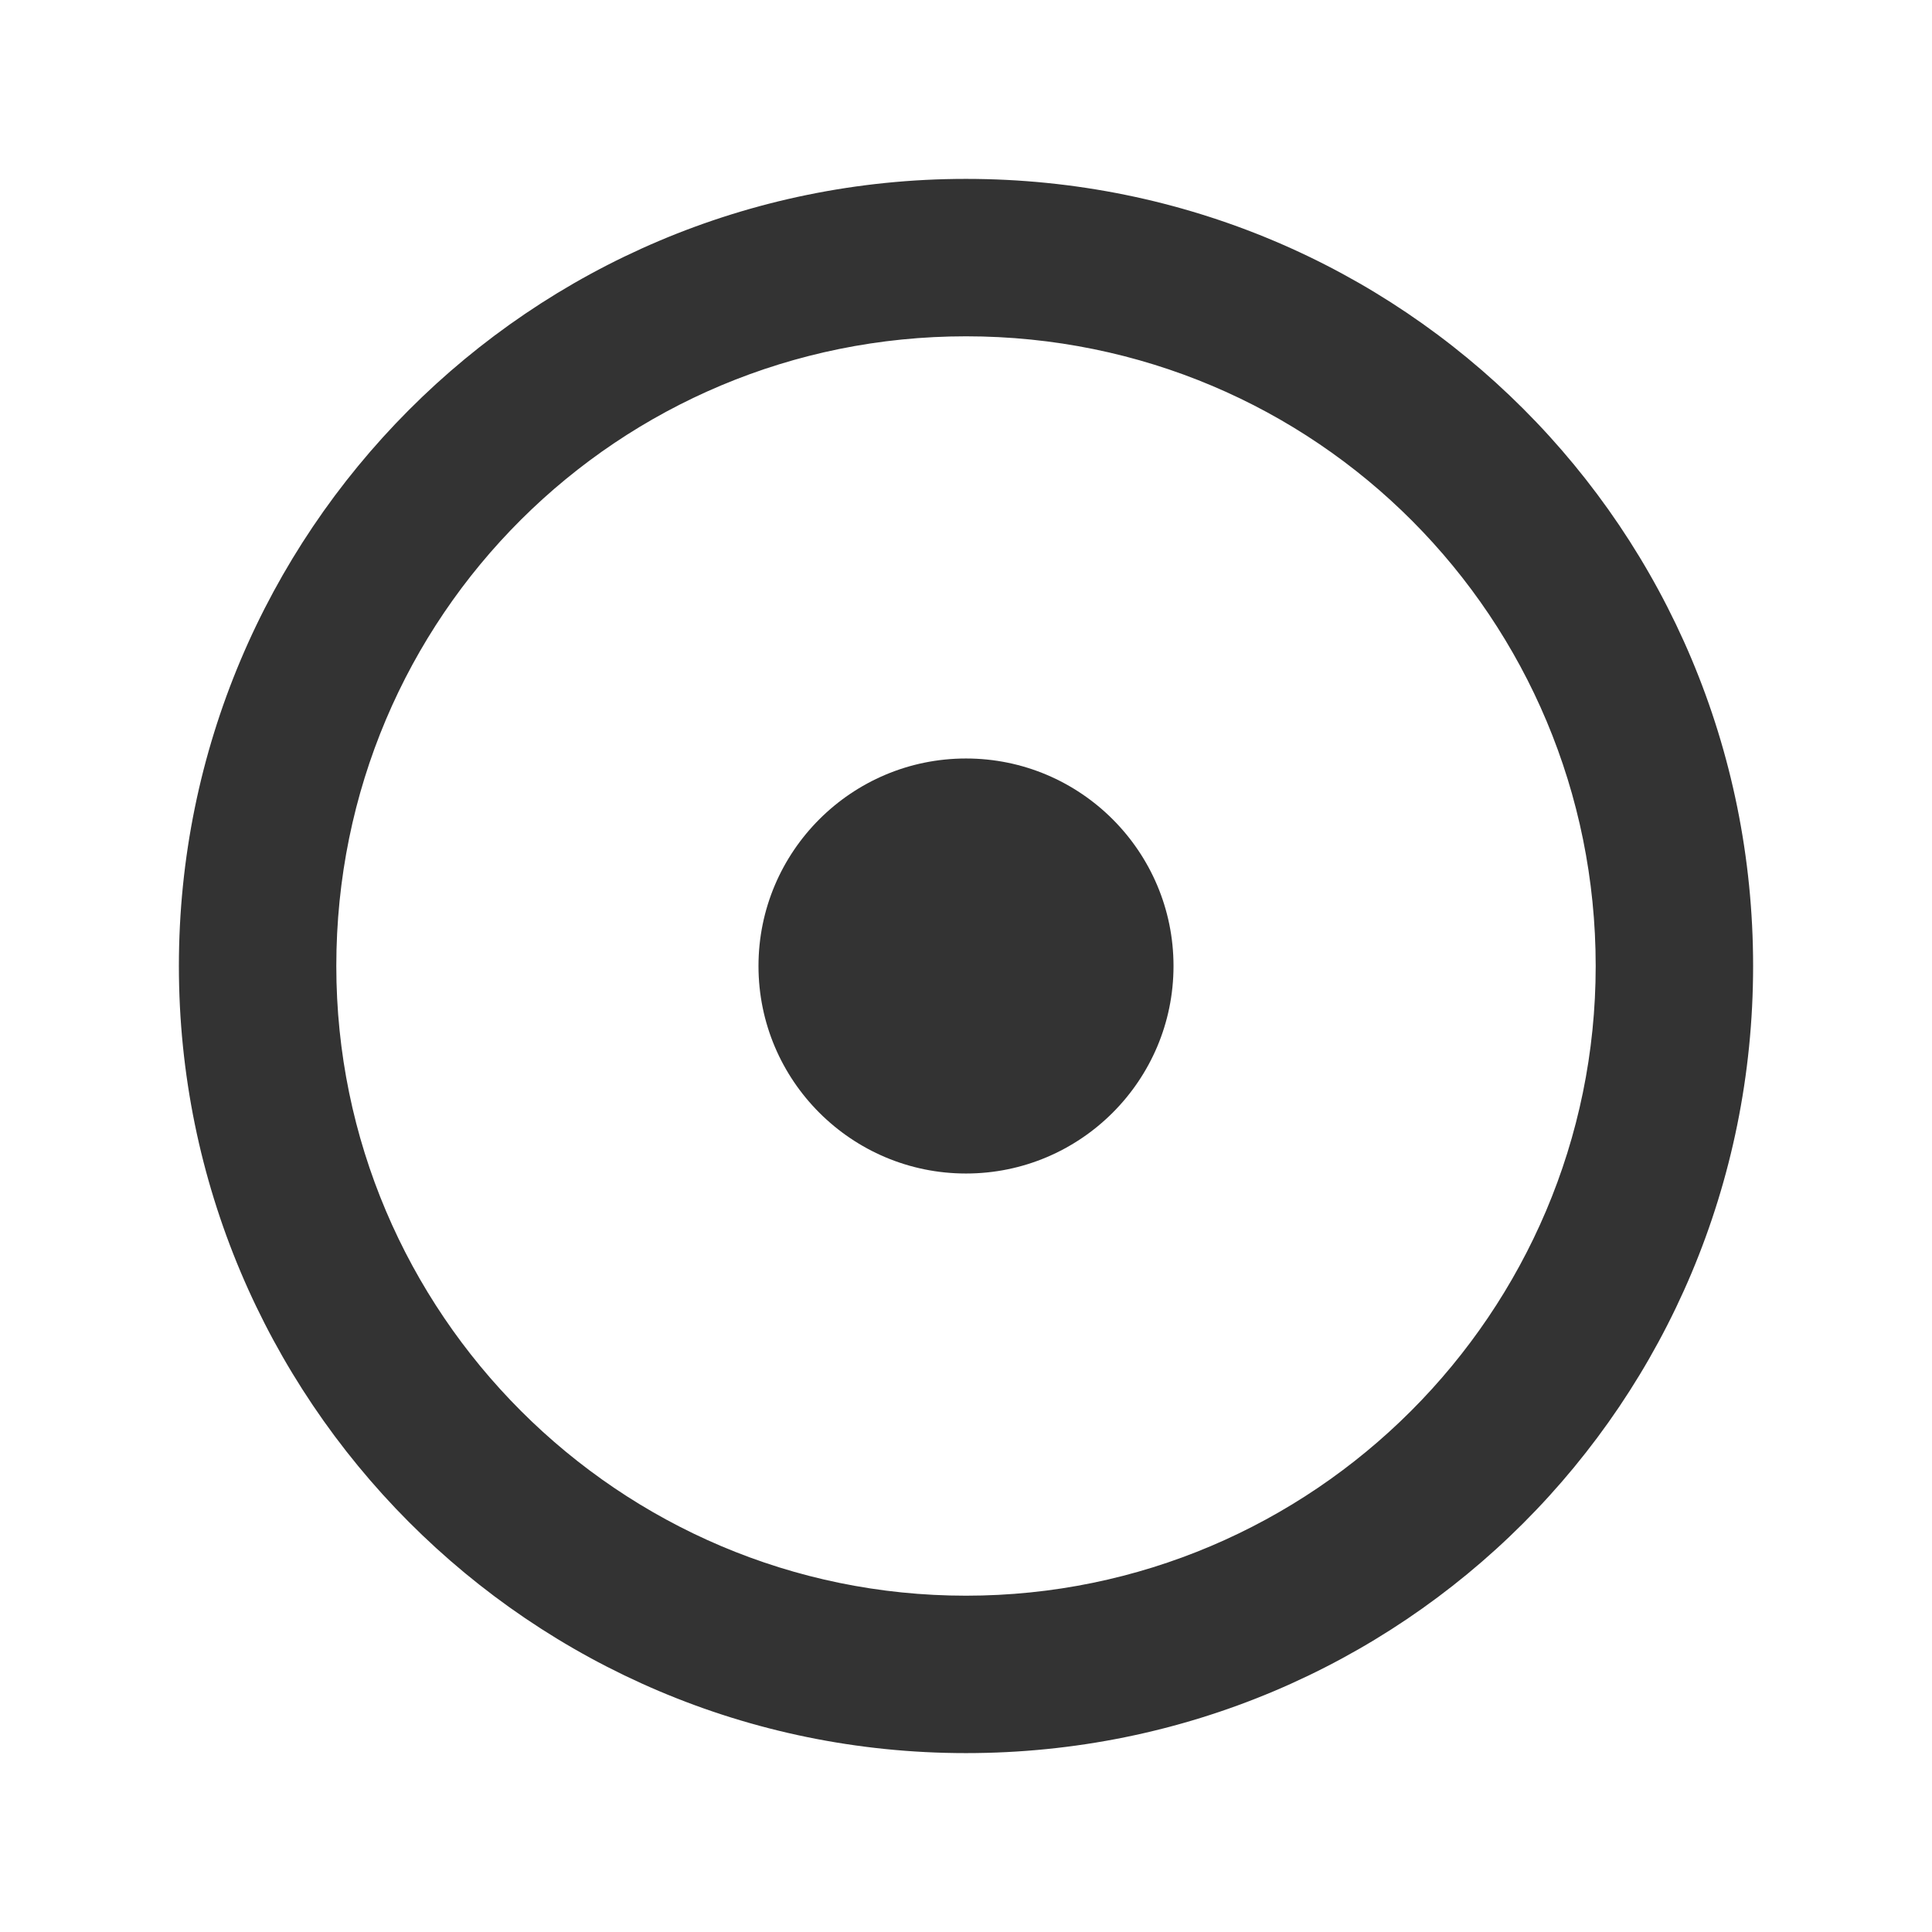
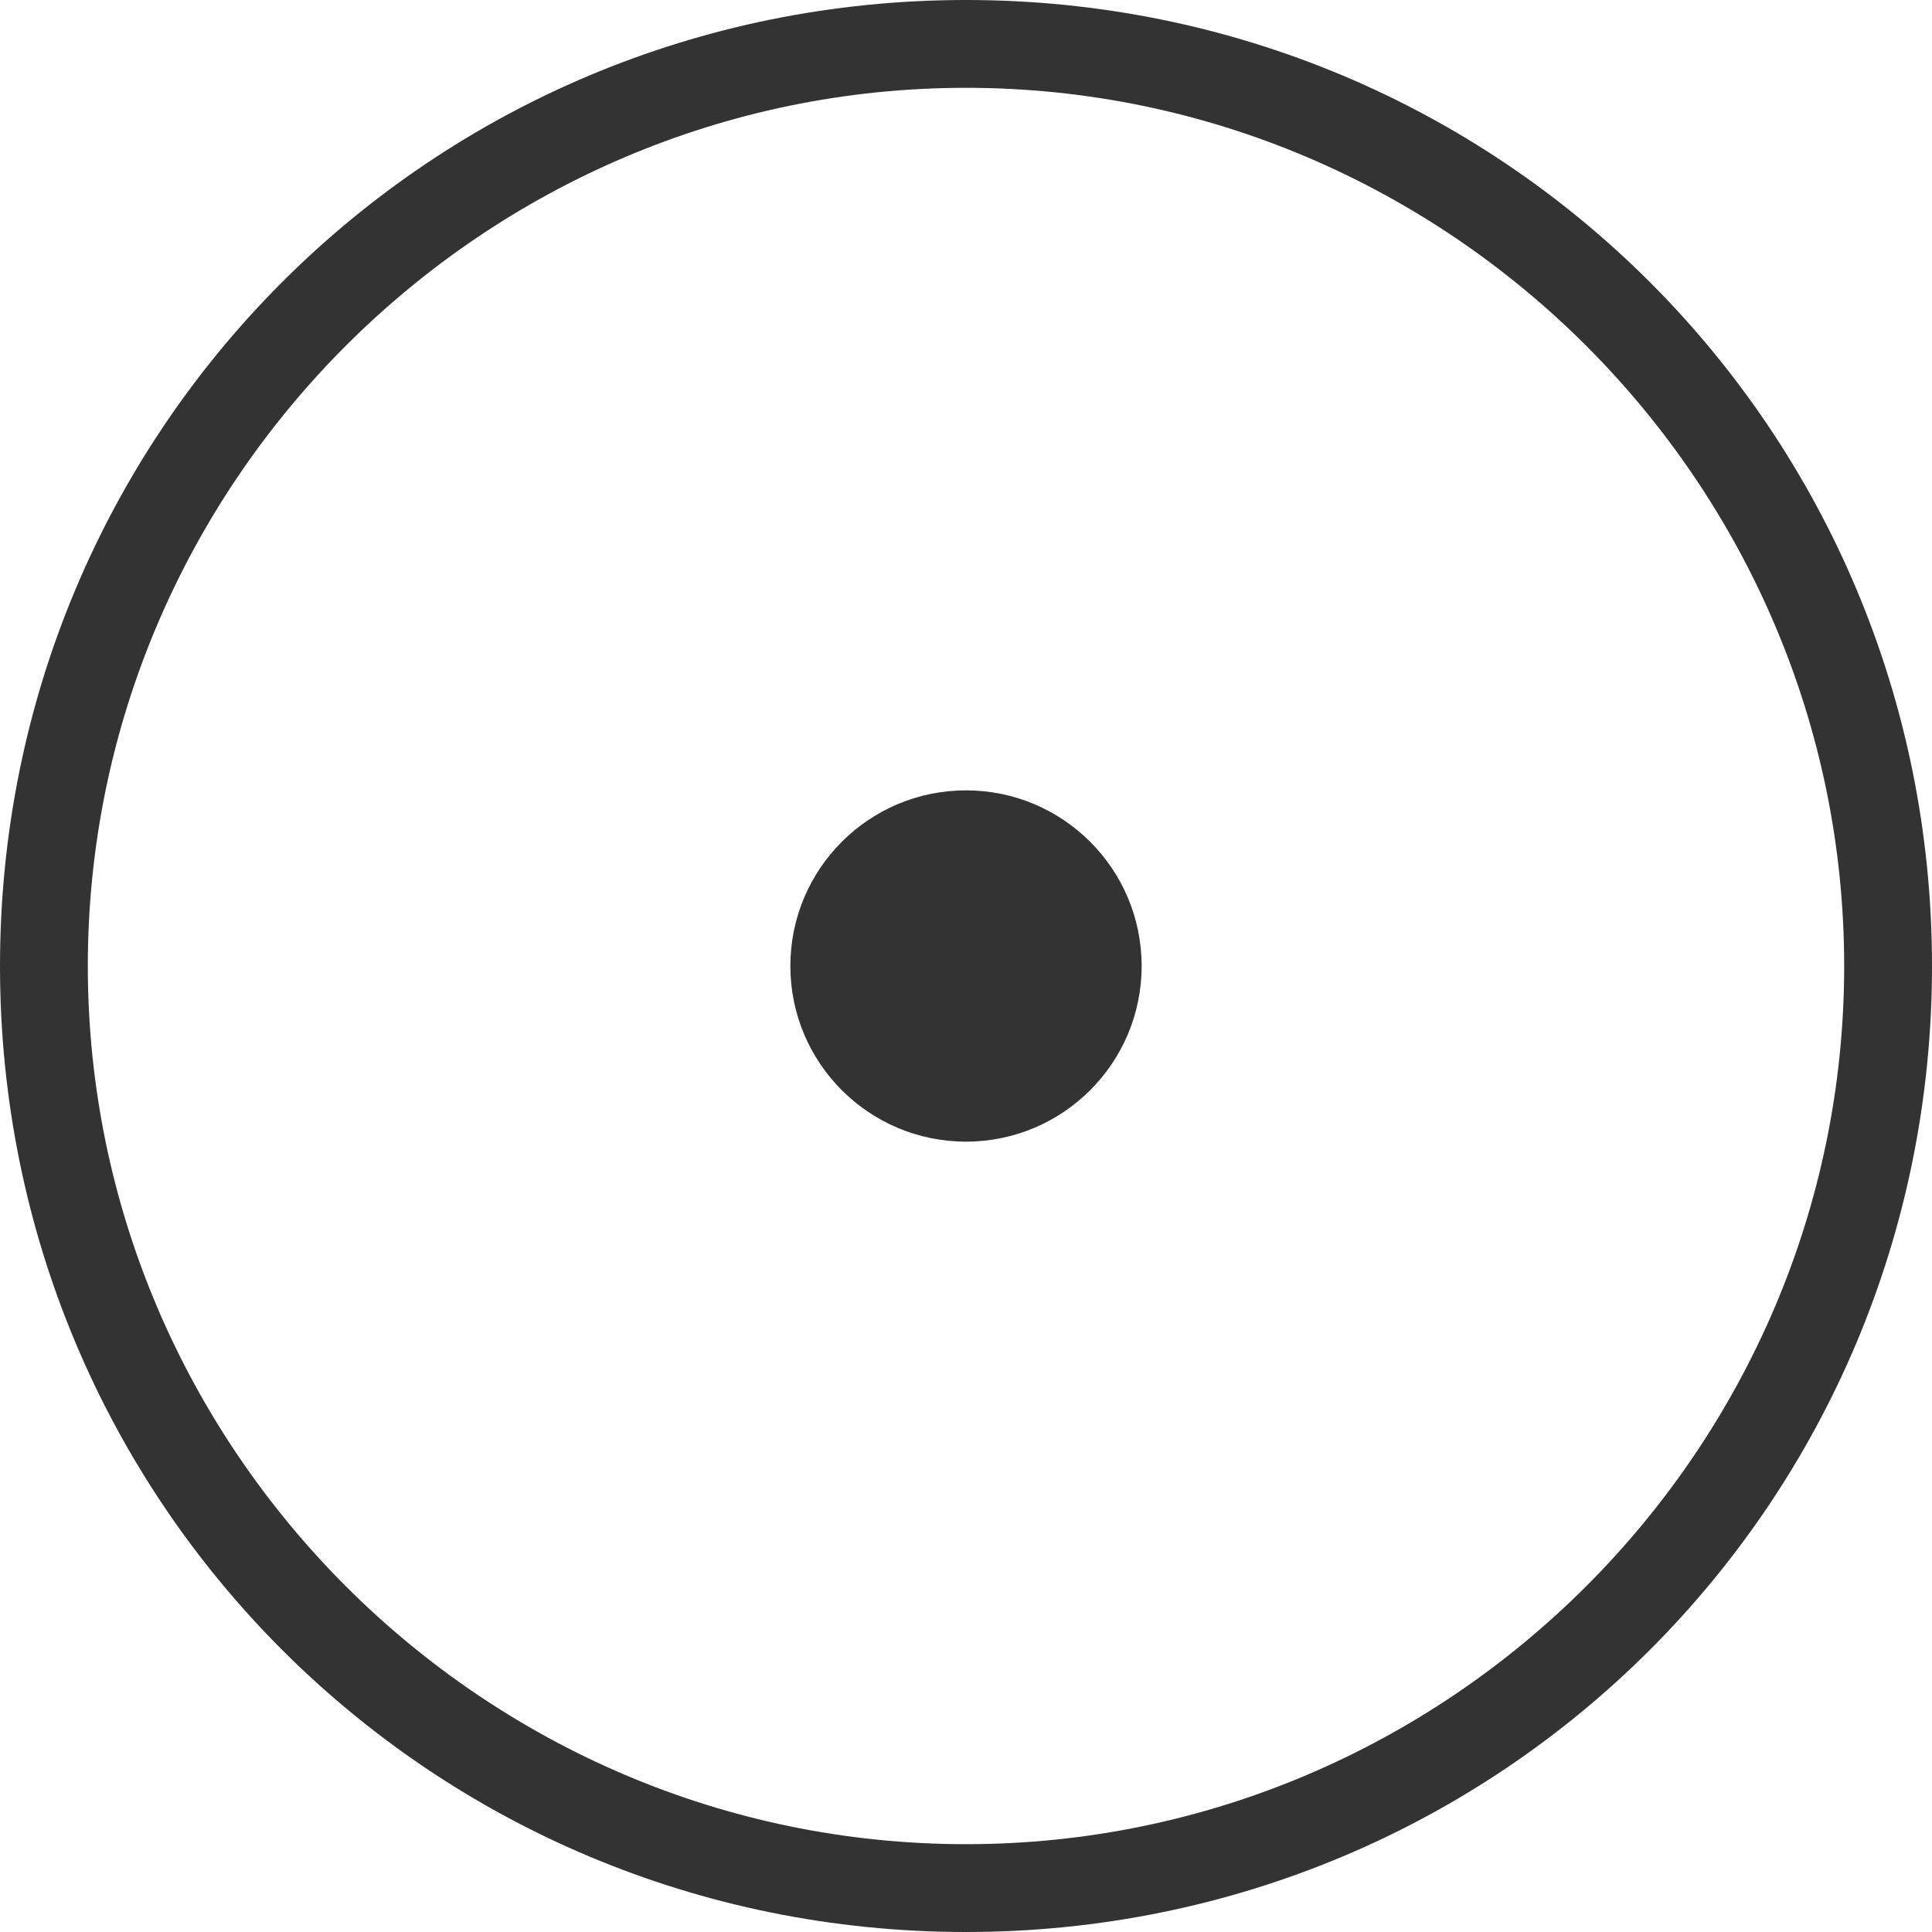
- <svg xmlns="http://www.w3.org/2000/svg" version="1.1" id="Слой_1" x="0px" y="0px" viewBox="0 0 54 54" style="enable-background:new 0 0 54 54;" xml:space="preserve">
+ <svg xmlns="http://www.w3.org/2000/svg" version="1.1" id="Слой_1" x="0px" y="0px" viewBox="0 0 44 44" style="enable-background:new 0 0 44 44;" xml:space="preserve">
  <style type="text/css">
- 	.st0{display:none;}
- 	.st1{display:inline;fill:#333333;}
- 	.st2{fill:#333333;}
+ 	.st0{fill:#333333;}
</style>
-   <g class="st0">
-     <path class="st1" d="M27,7c11,0,20,9,20,20s-9,20-20,20S7,38,7,27S16,7,27,7 M27,5C14.8,5,5,14.8,5,27s9.8,22,22,22s22-9.8,22-22   S39.2,5,27,5L27,5z" />
-     <circle class="st1" cx="27" cy="27" r="4" />
-   </g>
  <g>
-     <path class="st2" d="M27,5C14.8,5,5,14.9,5,27s9.8,22,22,22c12.2,0,22-9.8,22-22S39.2,5,27,5z M27,44.6c-9.7,0-17.6-7.9-17.6-17.6   c0-9.8,7.9-17.6,17.6-17.6c9.8,0,17.6,7.9,17.6,17.6C44.6,36.7,36.7,44.6,27,44.6z" />
-     <path class="st2" d="M27,21.2c-3.2,0-5.8,2.6-5.8,5.8c0,3.2,2.6,5.8,5.8,5.8c3.2,0,5.8-2.6,5.8-5.8C32.8,23.8,30.2,21.2,27,21.2z" />
+     <path class="st0" d="M22,2c11,0,20,9,20,20s-9,20-20,20S2,33,2,22S11,2,22,2 M22,0C9.8,0,0,9.8,0,22s9.8,22,22,22s22-9.8,22-22   S34.2,0,22,0L22,0z" />
+     <circle class="st0" cx="22" cy="22" r="4" />
  </g>
</svg>
